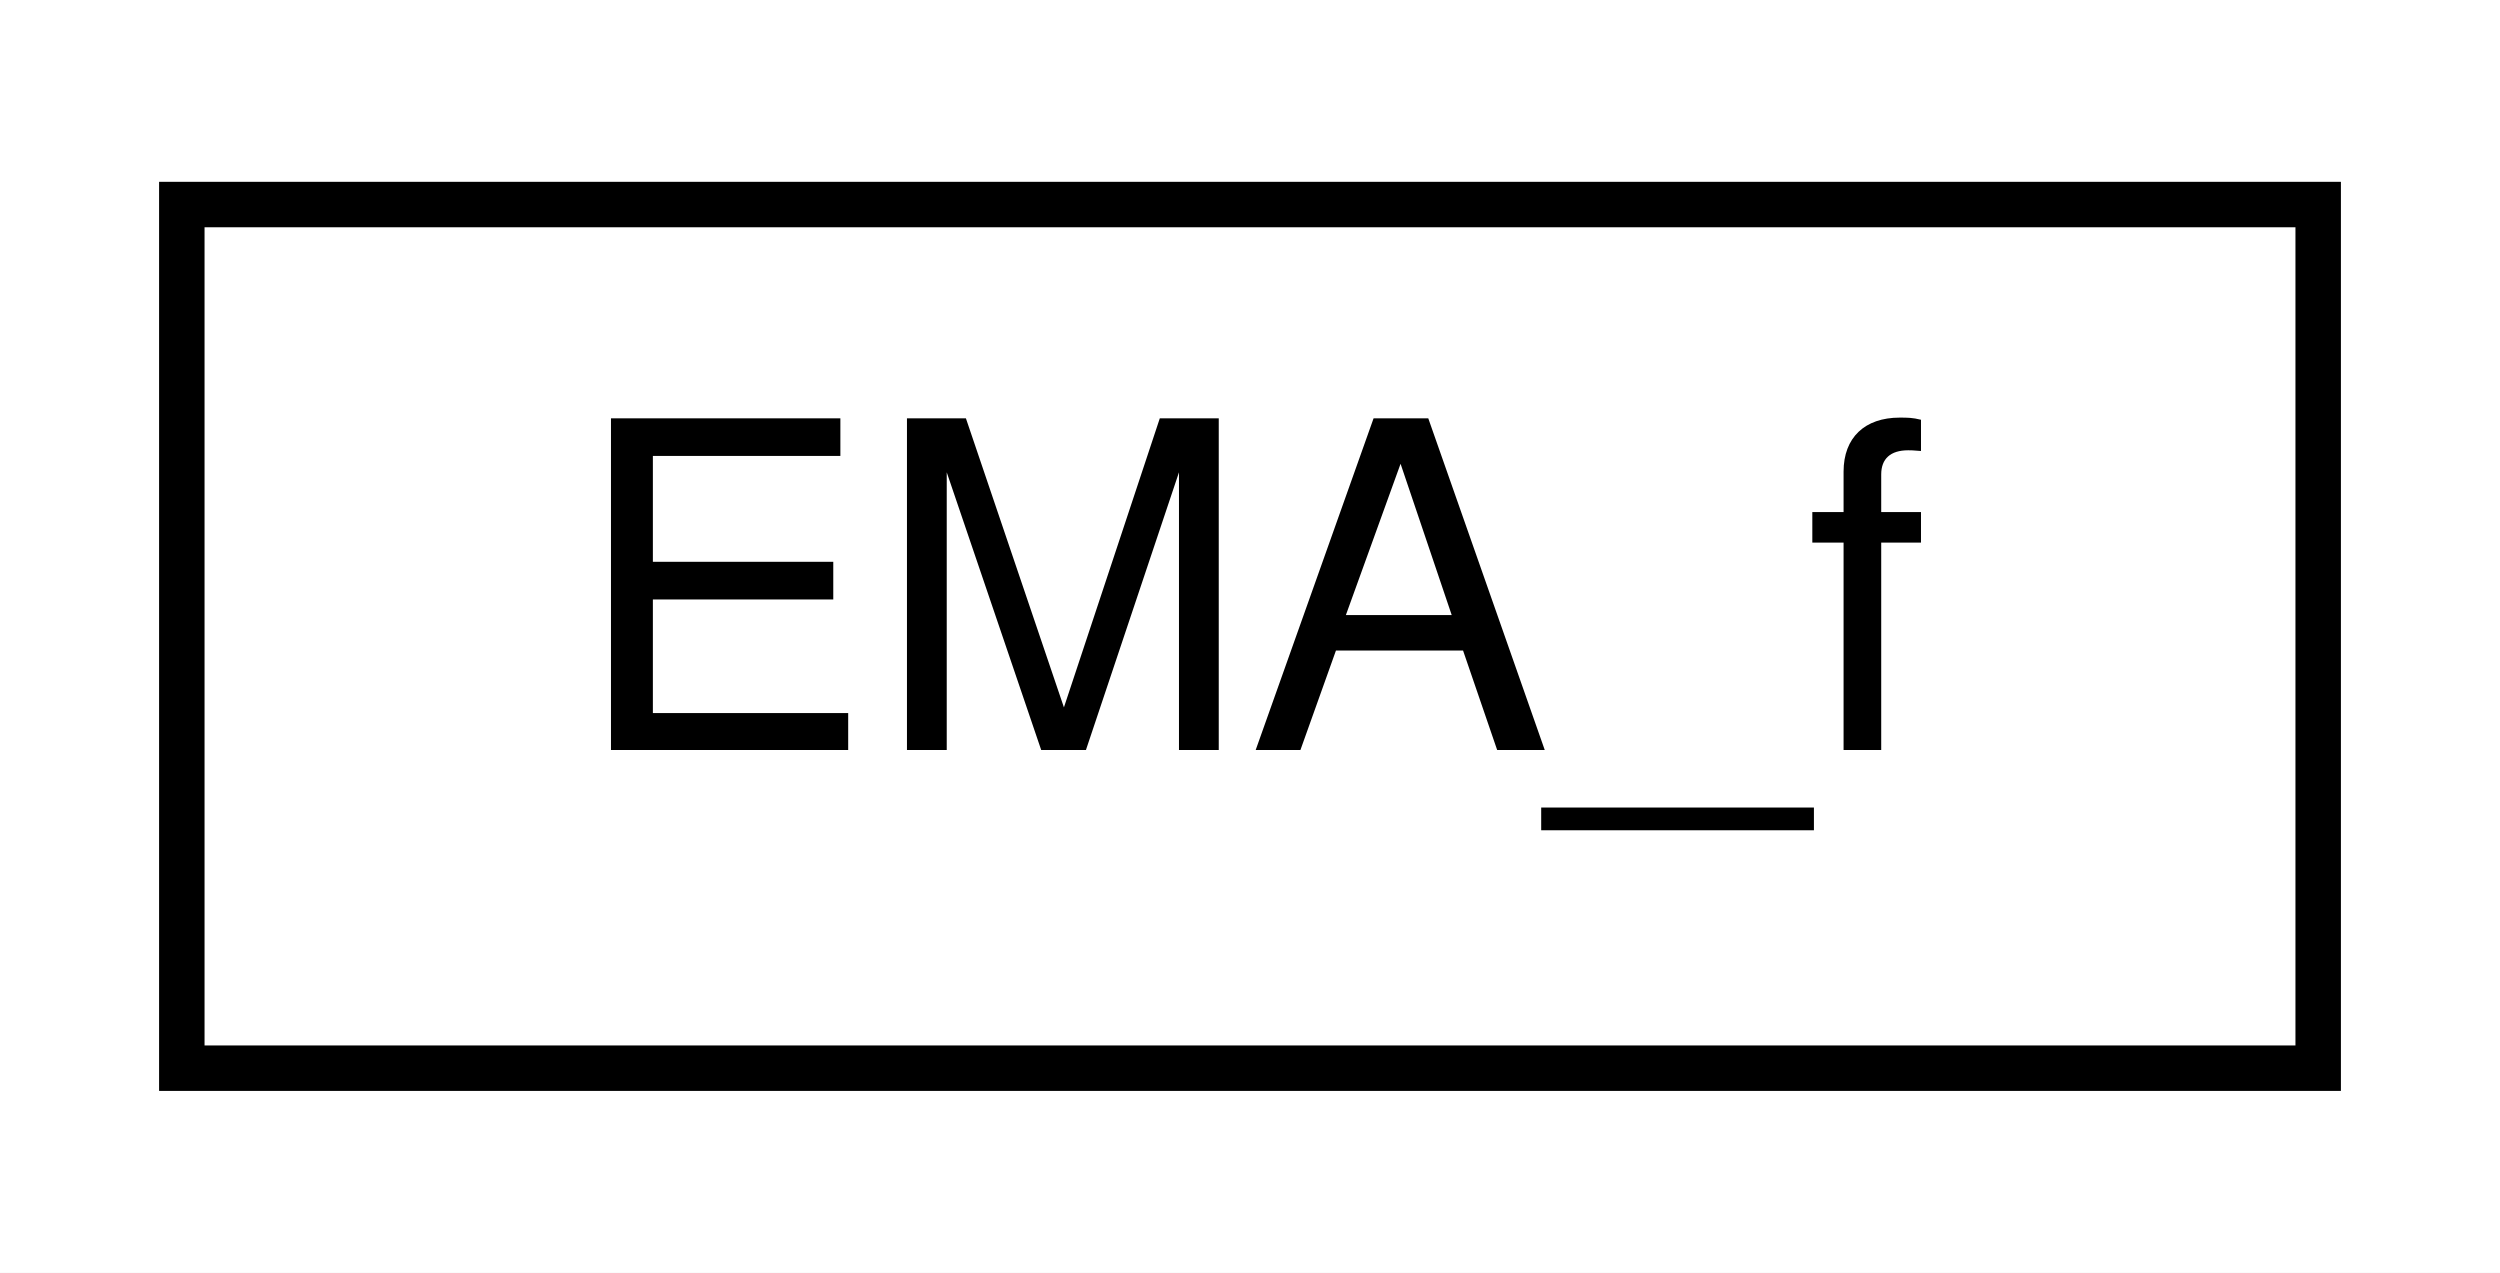
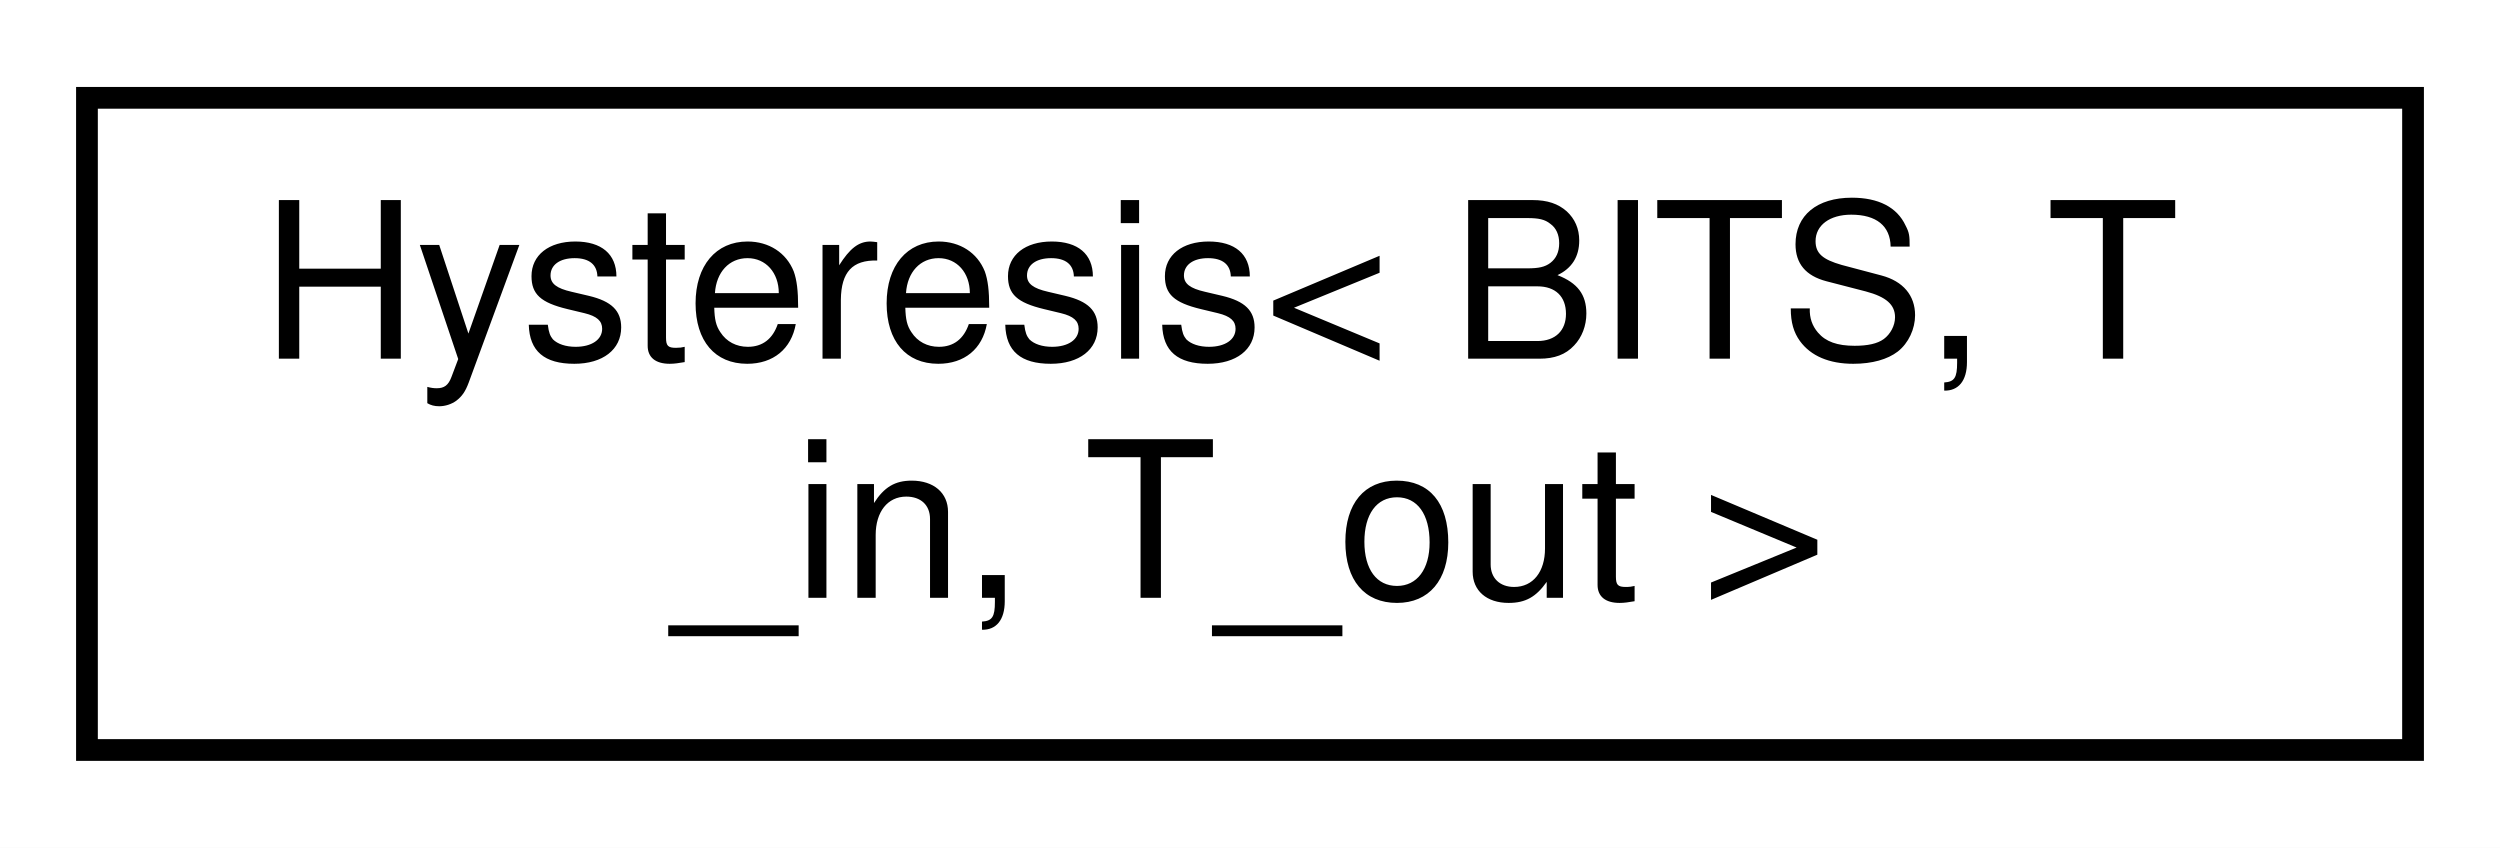
- <svg xmlns="http://www.w3.org/2000/svg" xmlns:xlink="http://www.w3.org/1999/xlink" width="55pt" height="28pt" viewBox="0.00 0.00 55.00 28.00">
-   <g id="graph0" class="graph" transform="scale(1 1) rotate(0) translate(4 24)">
-     <polygon fill="white" stroke="none" points="-4,4 -4,-24 51,-24 51,4 -4,4" />
+ <svg xmlns="http://www.w3.org/2000/svg" xmlns:xlink="http://www.w3.org/1999/xlink" width="115pt" height="39pt" viewBox="0.00 0.00 115.00 39.00">
+   <g id="graph0" class="graph" transform="scale(1 1) rotate(0) translate(4 35)">
+     <polygon fill="white" stroke="none" points="-4,4 -4,-35 111,-35 111,4 -4,4" />
    <g id="node1" class="node">
      <g id="a_node1">
-         <a xlink:href="db/d6f/classEMA__f.html" target="_top" xlink:title="A class for single-pole infinite impulse response filters or exponential moving average filters.">
-           <polygon fill="white" stroke="black" points="0,-0.5 0,-19.5 47,-19.5 47,-0.5 0,-0.5" />
-           <text text-anchor="middle" x="23.5" y="-7.5" font-family="Helvetica,sans-Serif" font-size="10.00">EMA_f</text>
+         <a xlink:href="d2/dcb/classHysteresis.html" target="_top" xlink:title="A class for applying hysteresis to a given input.">
+           <polygon fill="white" stroke="black" points="-7.10543e-15,-0.5 -7.10543e-15,-30.5 107,-30.5 107,-0.5 -7.10543e-15,-0.5" />
+           <text text-anchor="start" x="8" y="-18.5" font-family="Helvetica,sans-Serif" font-size="10.00">Hysteresis&lt; BITS, T</text>
+           <text text-anchor="middle" x="53.5" y="-7.5" font-family="Helvetica,sans-Serif" font-size="10.00">_in, T_out &gt;</text>
        </a>
      </g>
    </g>
  </g>
</svg>
